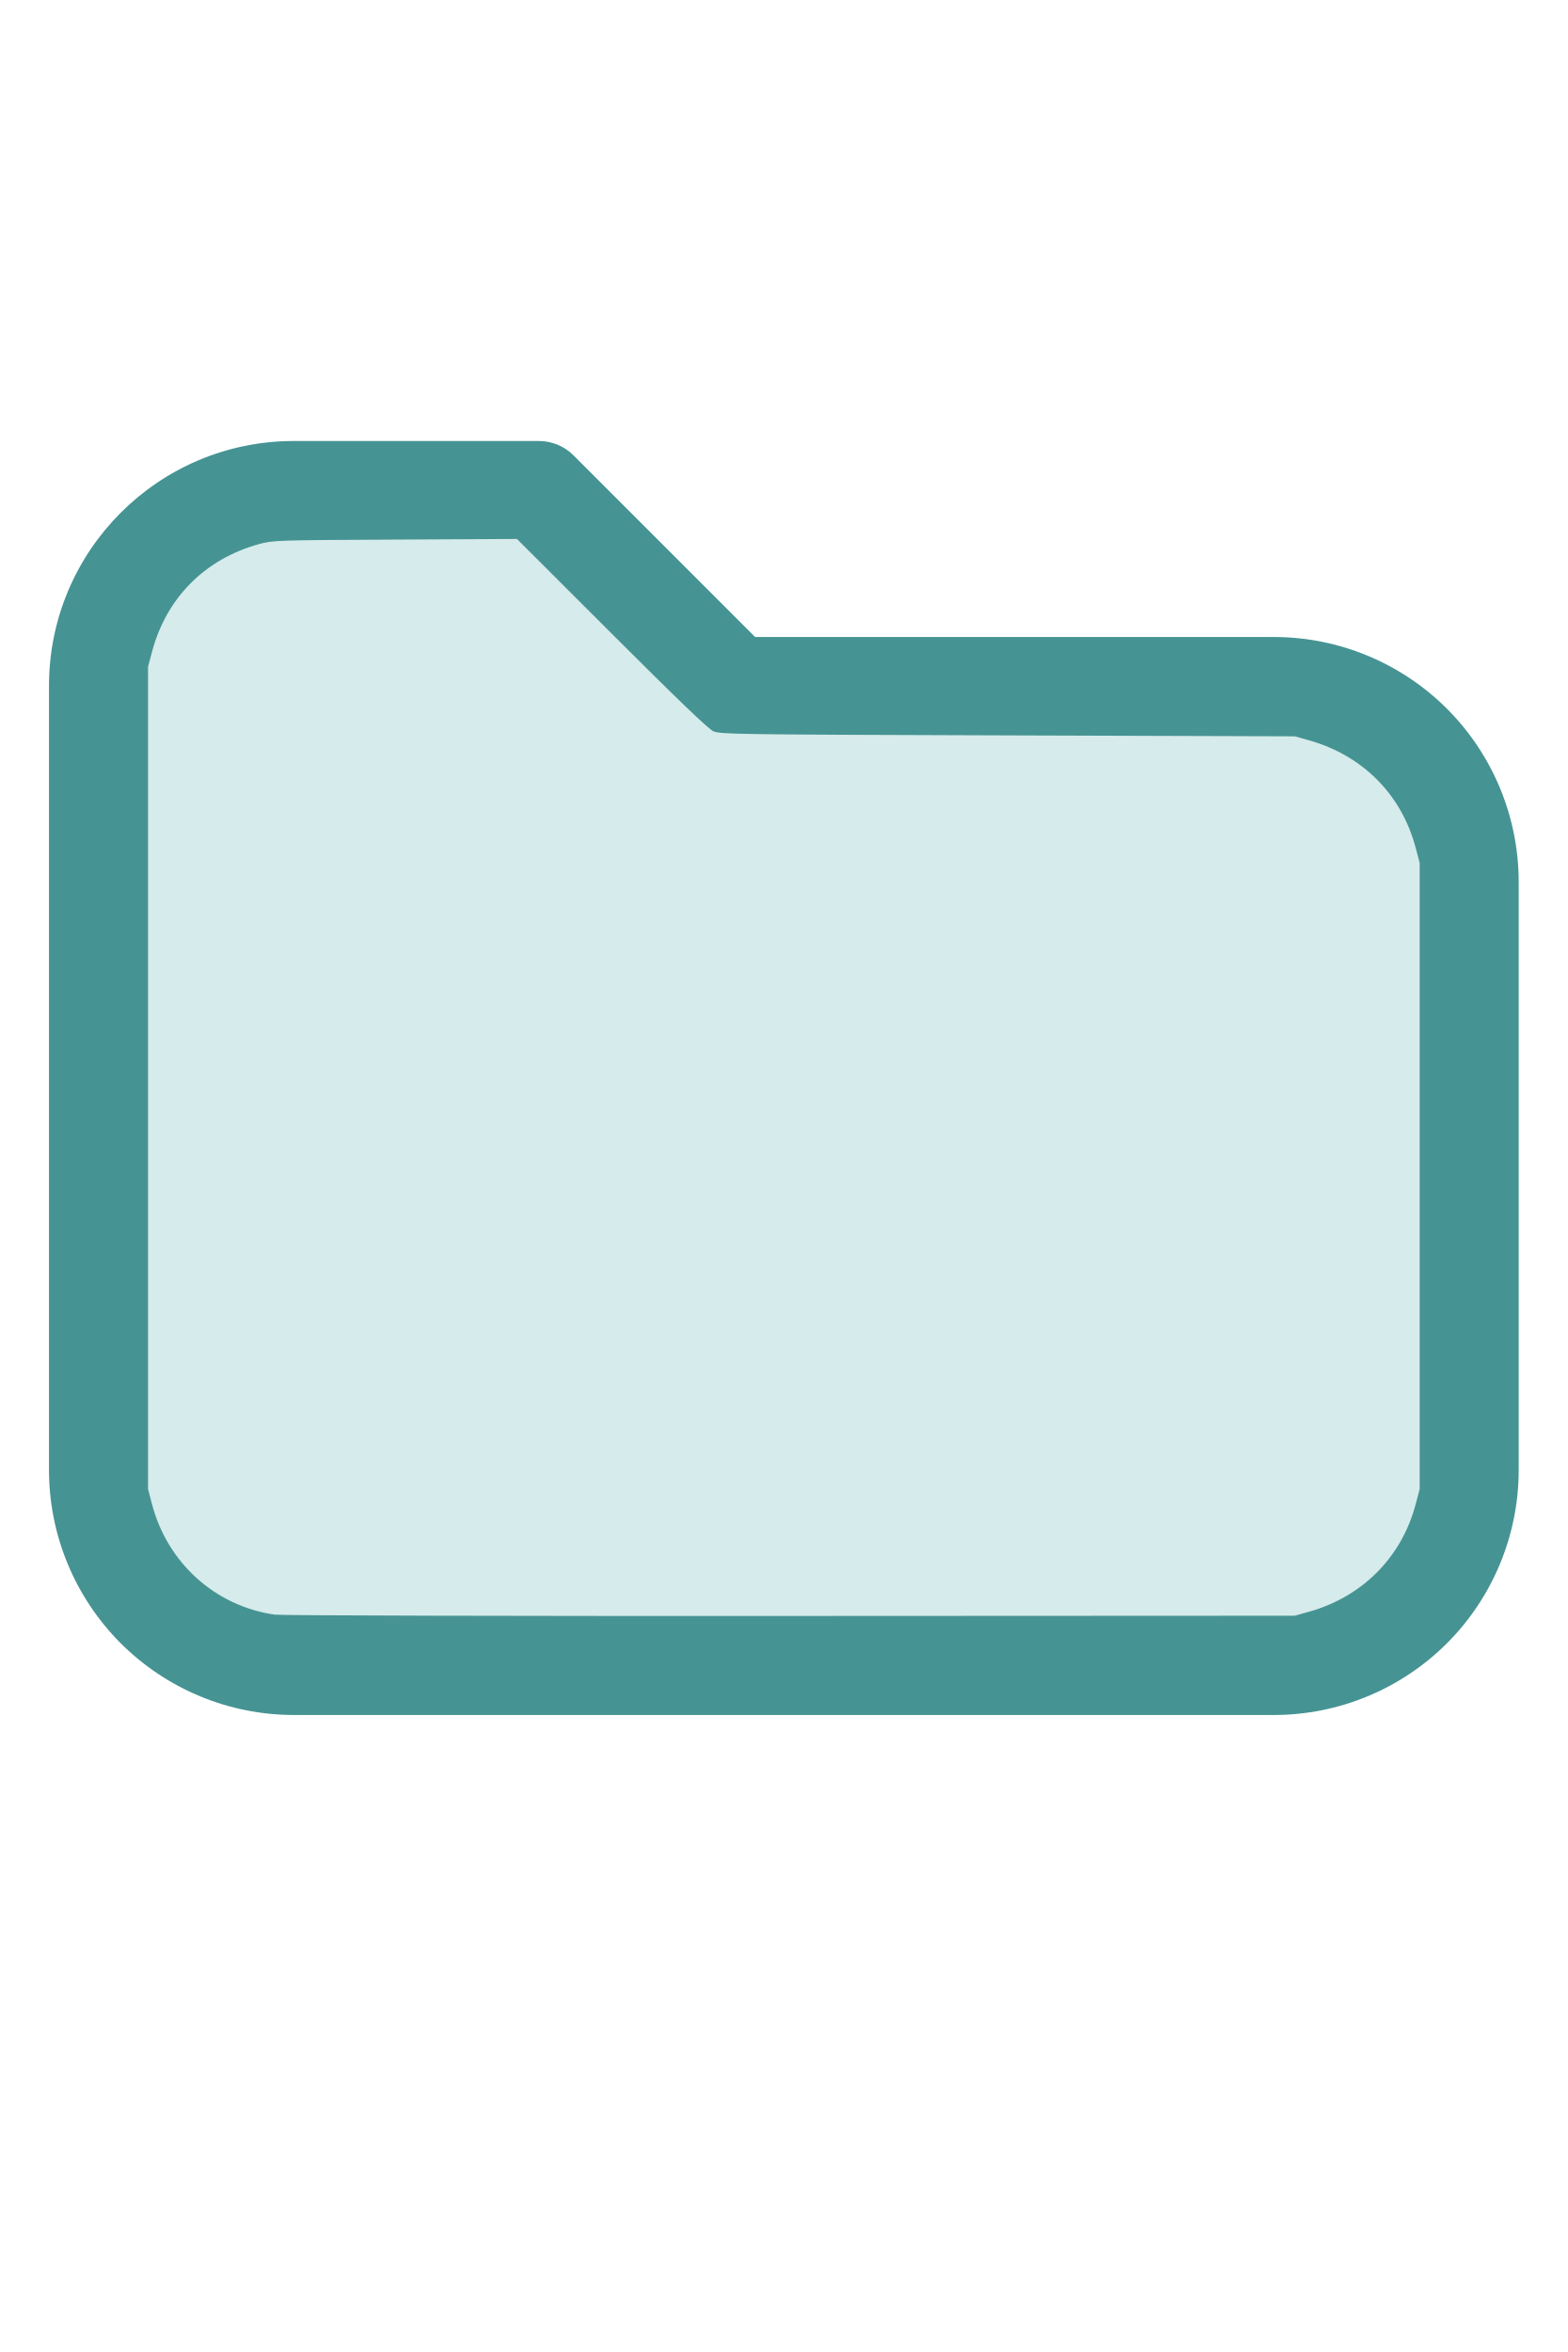
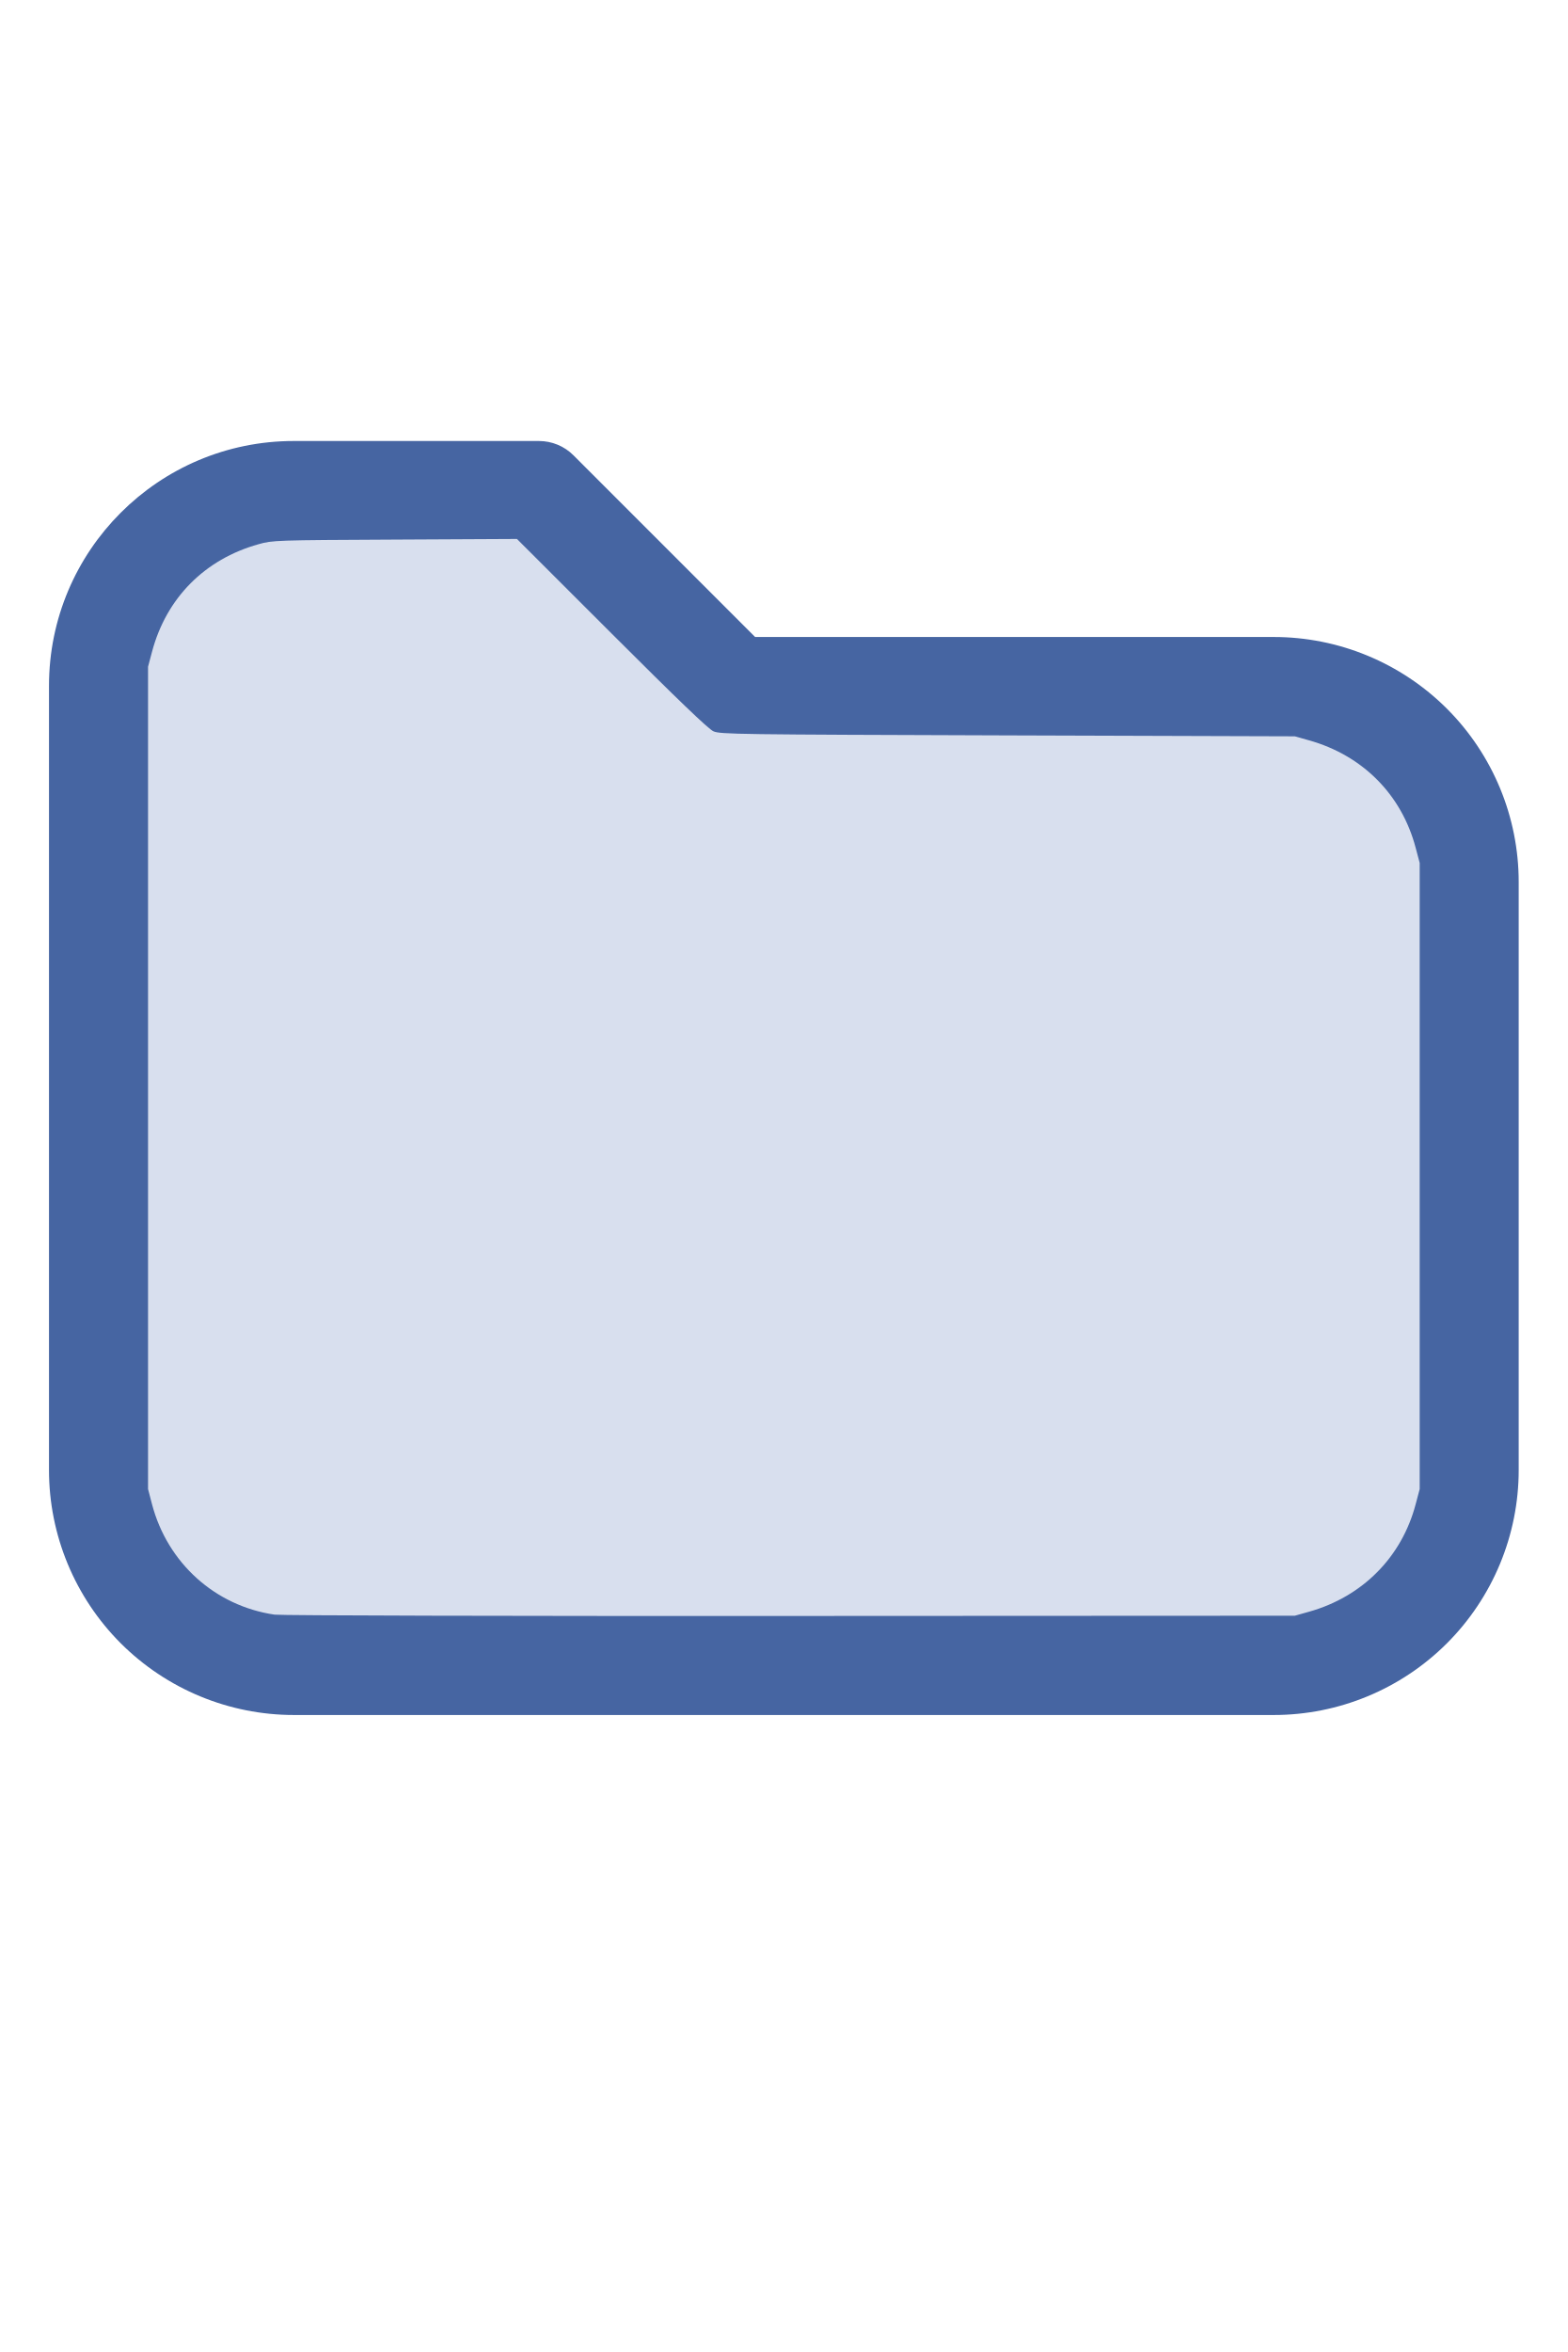
<svg xmlns="http://www.w3.org/2000/svg" version="1.1" width="16" height="24" viewBox="0 0 32 32" xml:space="preserve">
-   <g style="fill:#469393;">
+   <g style="fill:#4665A2;">
    <path d="M1,5.998l-0,16.002c-0,1.326 0.527,2.598 1.464,3.536c0.938,0.937 2.21,1.464 3.536,1.464c5.322,0 14.678,-0 20,0c1.326,0 2.598,-0.527 3.536,-1.464c0.937,-0.938 1.464,-2.21 1.464,-3.536c0,-3.486 0,-8.514 0,-12c0,-1.326 -0.527,-2.598 -1.464,-3.536c-0.938,-0.937 -2.21,-1.464 -3.536,-1.464c-0,0 -10.586,0 -10.586,0c0,-0 -3.707,-3.707 -3.707,-3.707c-0.187,-0.188 -0.442,-0.293 -0.707,-0.293l-5.002,0c-2.76,0 -4.998,2.238 -4.998,4.998Zm2,-0l-0,16.002c-0,0.796 0.316,1.559 0.879,2.121c0.562,0.563 1.325,0.879 2.121,0.879l20,0c0.796,0 1.559,-0.316 2.121,-0.879c0.563,-0.562 0.879,-1.325 0.879,-2.121c0,-3.486 0,-8.514 0,-12c0,-0.796 -0.316,-1.559 -0.879,-2.121c-0.562,-0.563 -1.325,-0.879 -2.121,-0.879c-7.738,0 -11,0 -11,0c-0.265,0 -0.52,-0.105 -0.707,-0.293c-0,0 -3.707,-3.707 -3.707,-3.707c-0,0 -4.588,0 -4.588,0c-1.656,0 -2.998,1.342 -2.998,2.998Z" />
  </g>
-   <g style="fill:#D6EBEB;stroke-width:0;">
+   <g style="fill:#D8DFEE;stroke-width:0;">
    <path d="M 5.606,24.952 C 4.392,24.775 3.42,23.9 3.103,22.699 L 3.022,22.389 V 13.998 5.606 L 3.104,5.298 C 3.396,4.203 4.18,3.412 5.279,3.106 5.565,3.026 5.615,3.024 8.061,3.012 l 2.491,-0.013 1.932,1.93 c 1.344,1.343 1.976,1.95 2.078,1.995 0.137,0.062 0.474,0.066 6.007,0.084 l 5.861,0.019 0.291,0.082 c 1.095,0.308 1.89,1.109 2.176,2.193 l 0.082,0.309 V 16 22.389 l -0.082,0.309 c -0.284,1.079 -1.086,1.888 -2.176,2.194 l -0.291,0.082 -10.303,0.005 c -5.7,0.003 -10.4,-0.009 -10.521,-0.027 z" />
  </g>
</svg>
